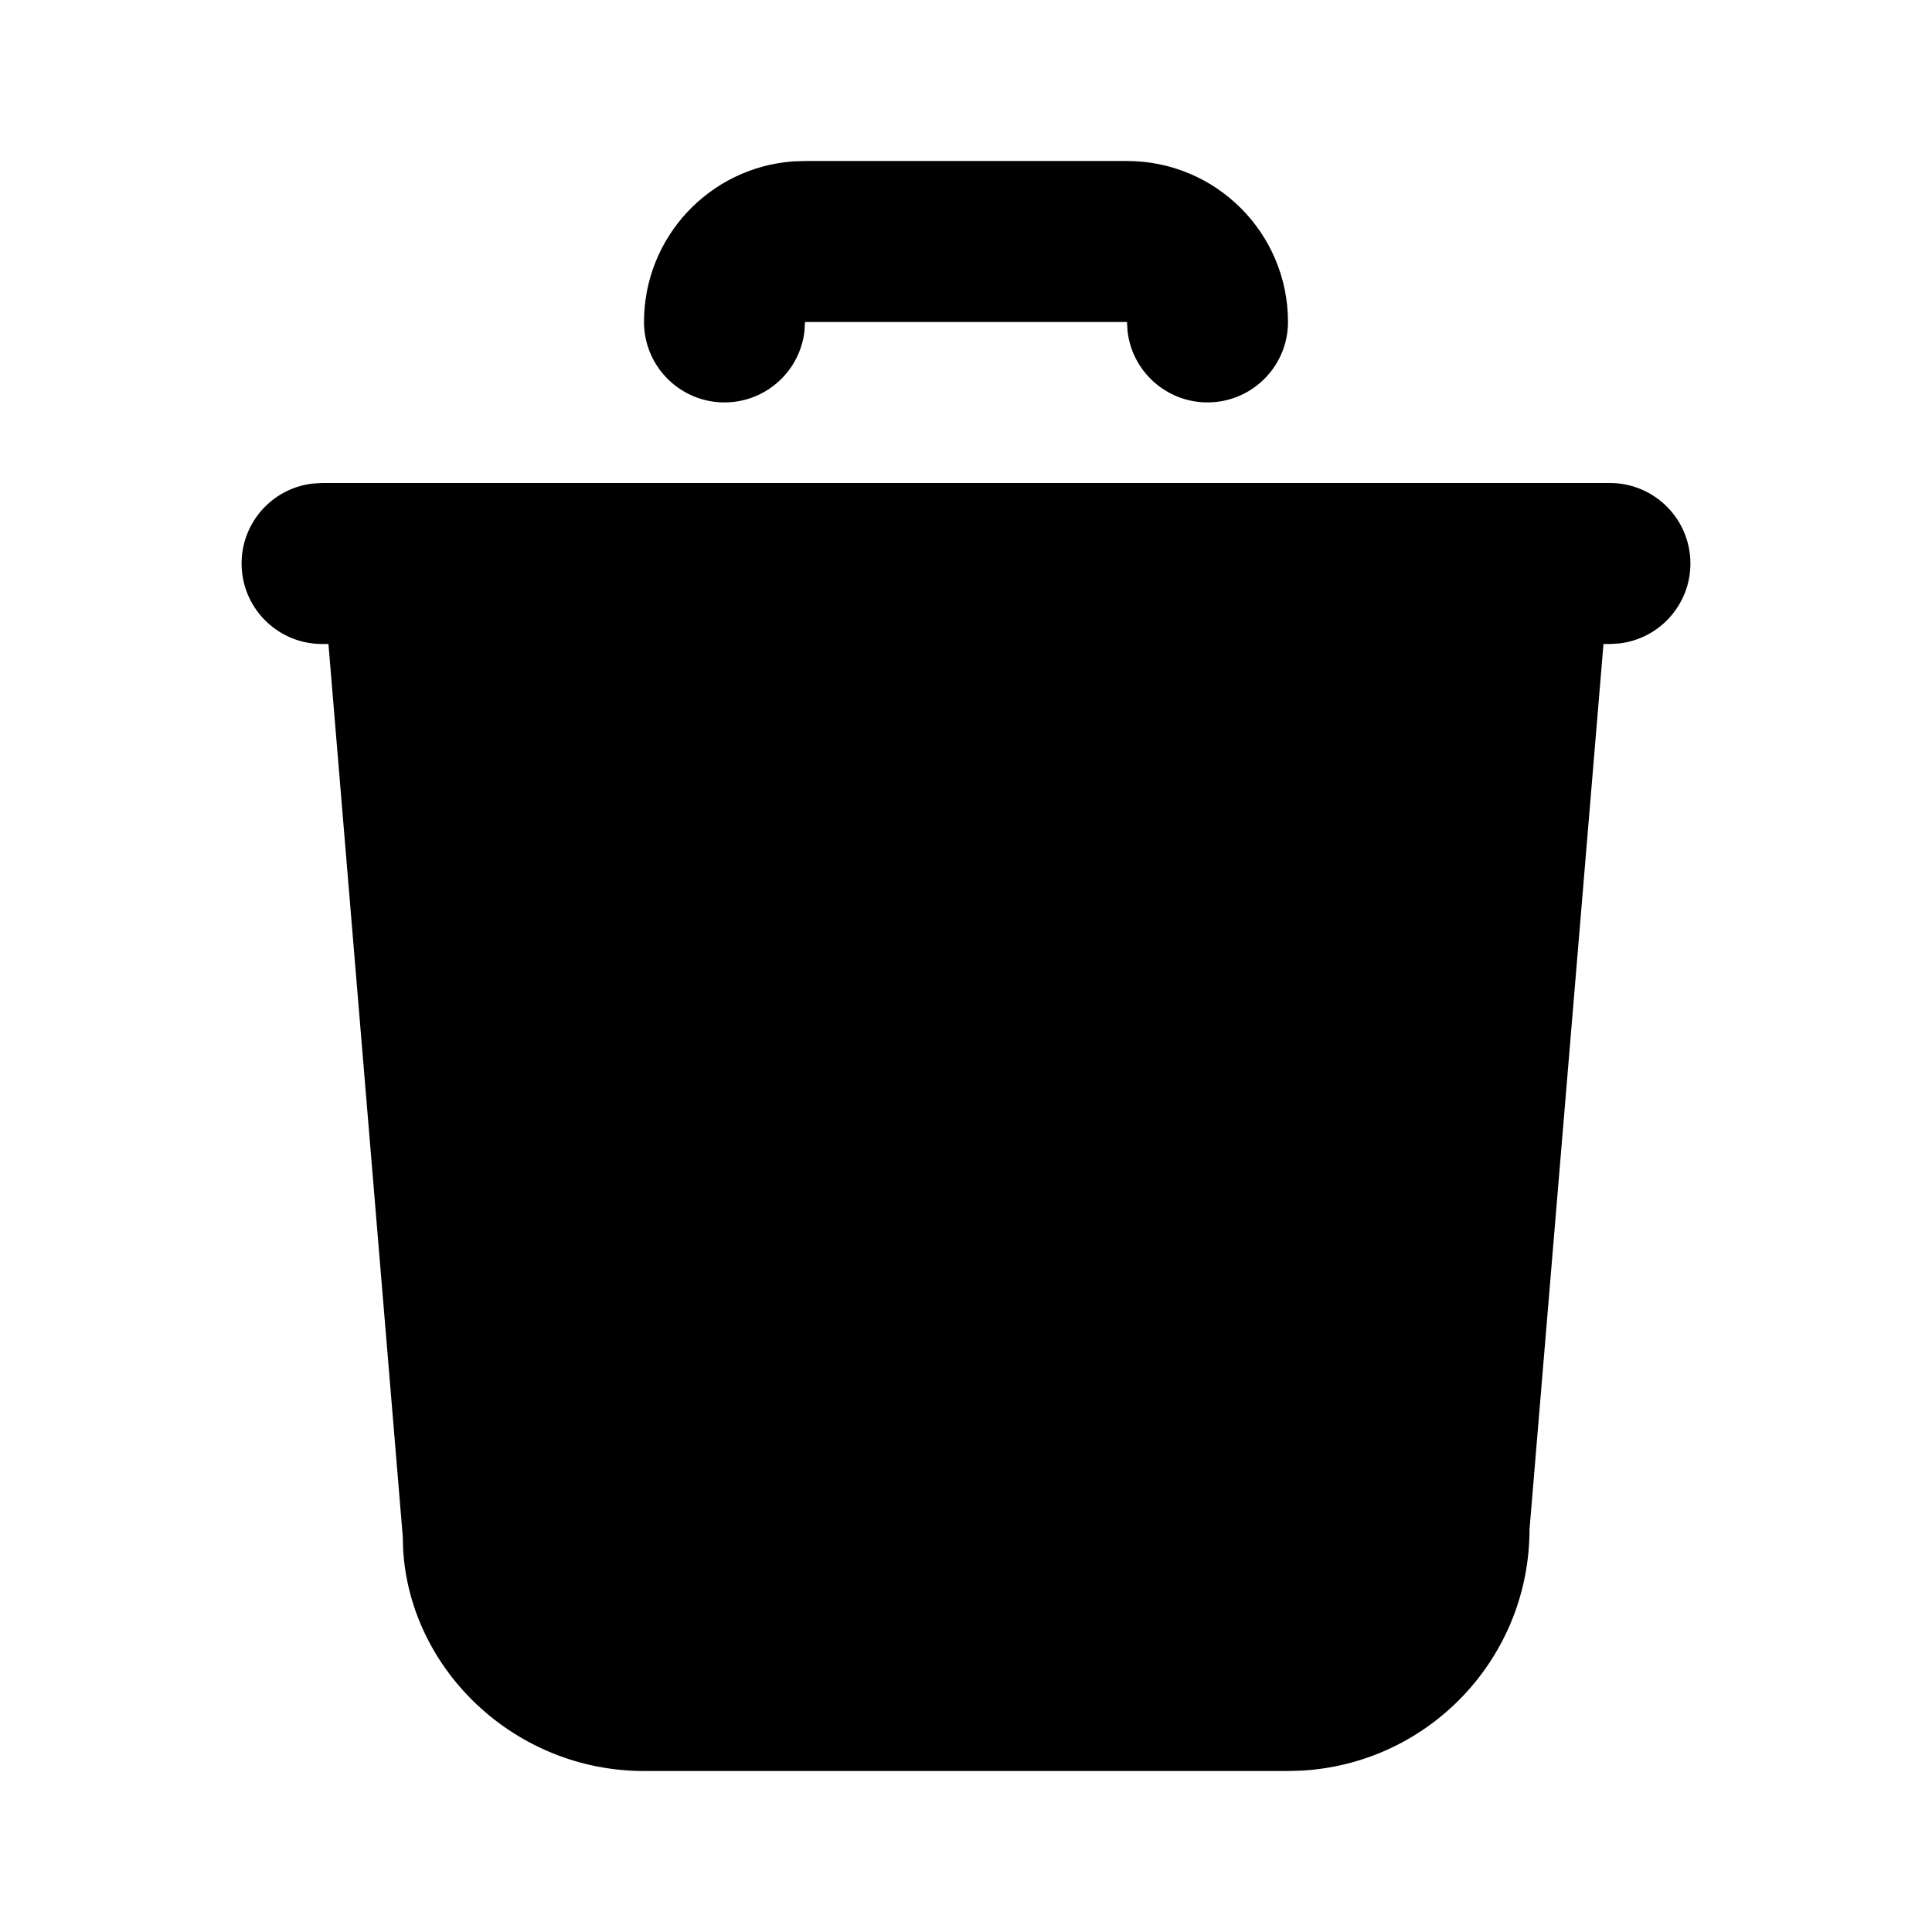
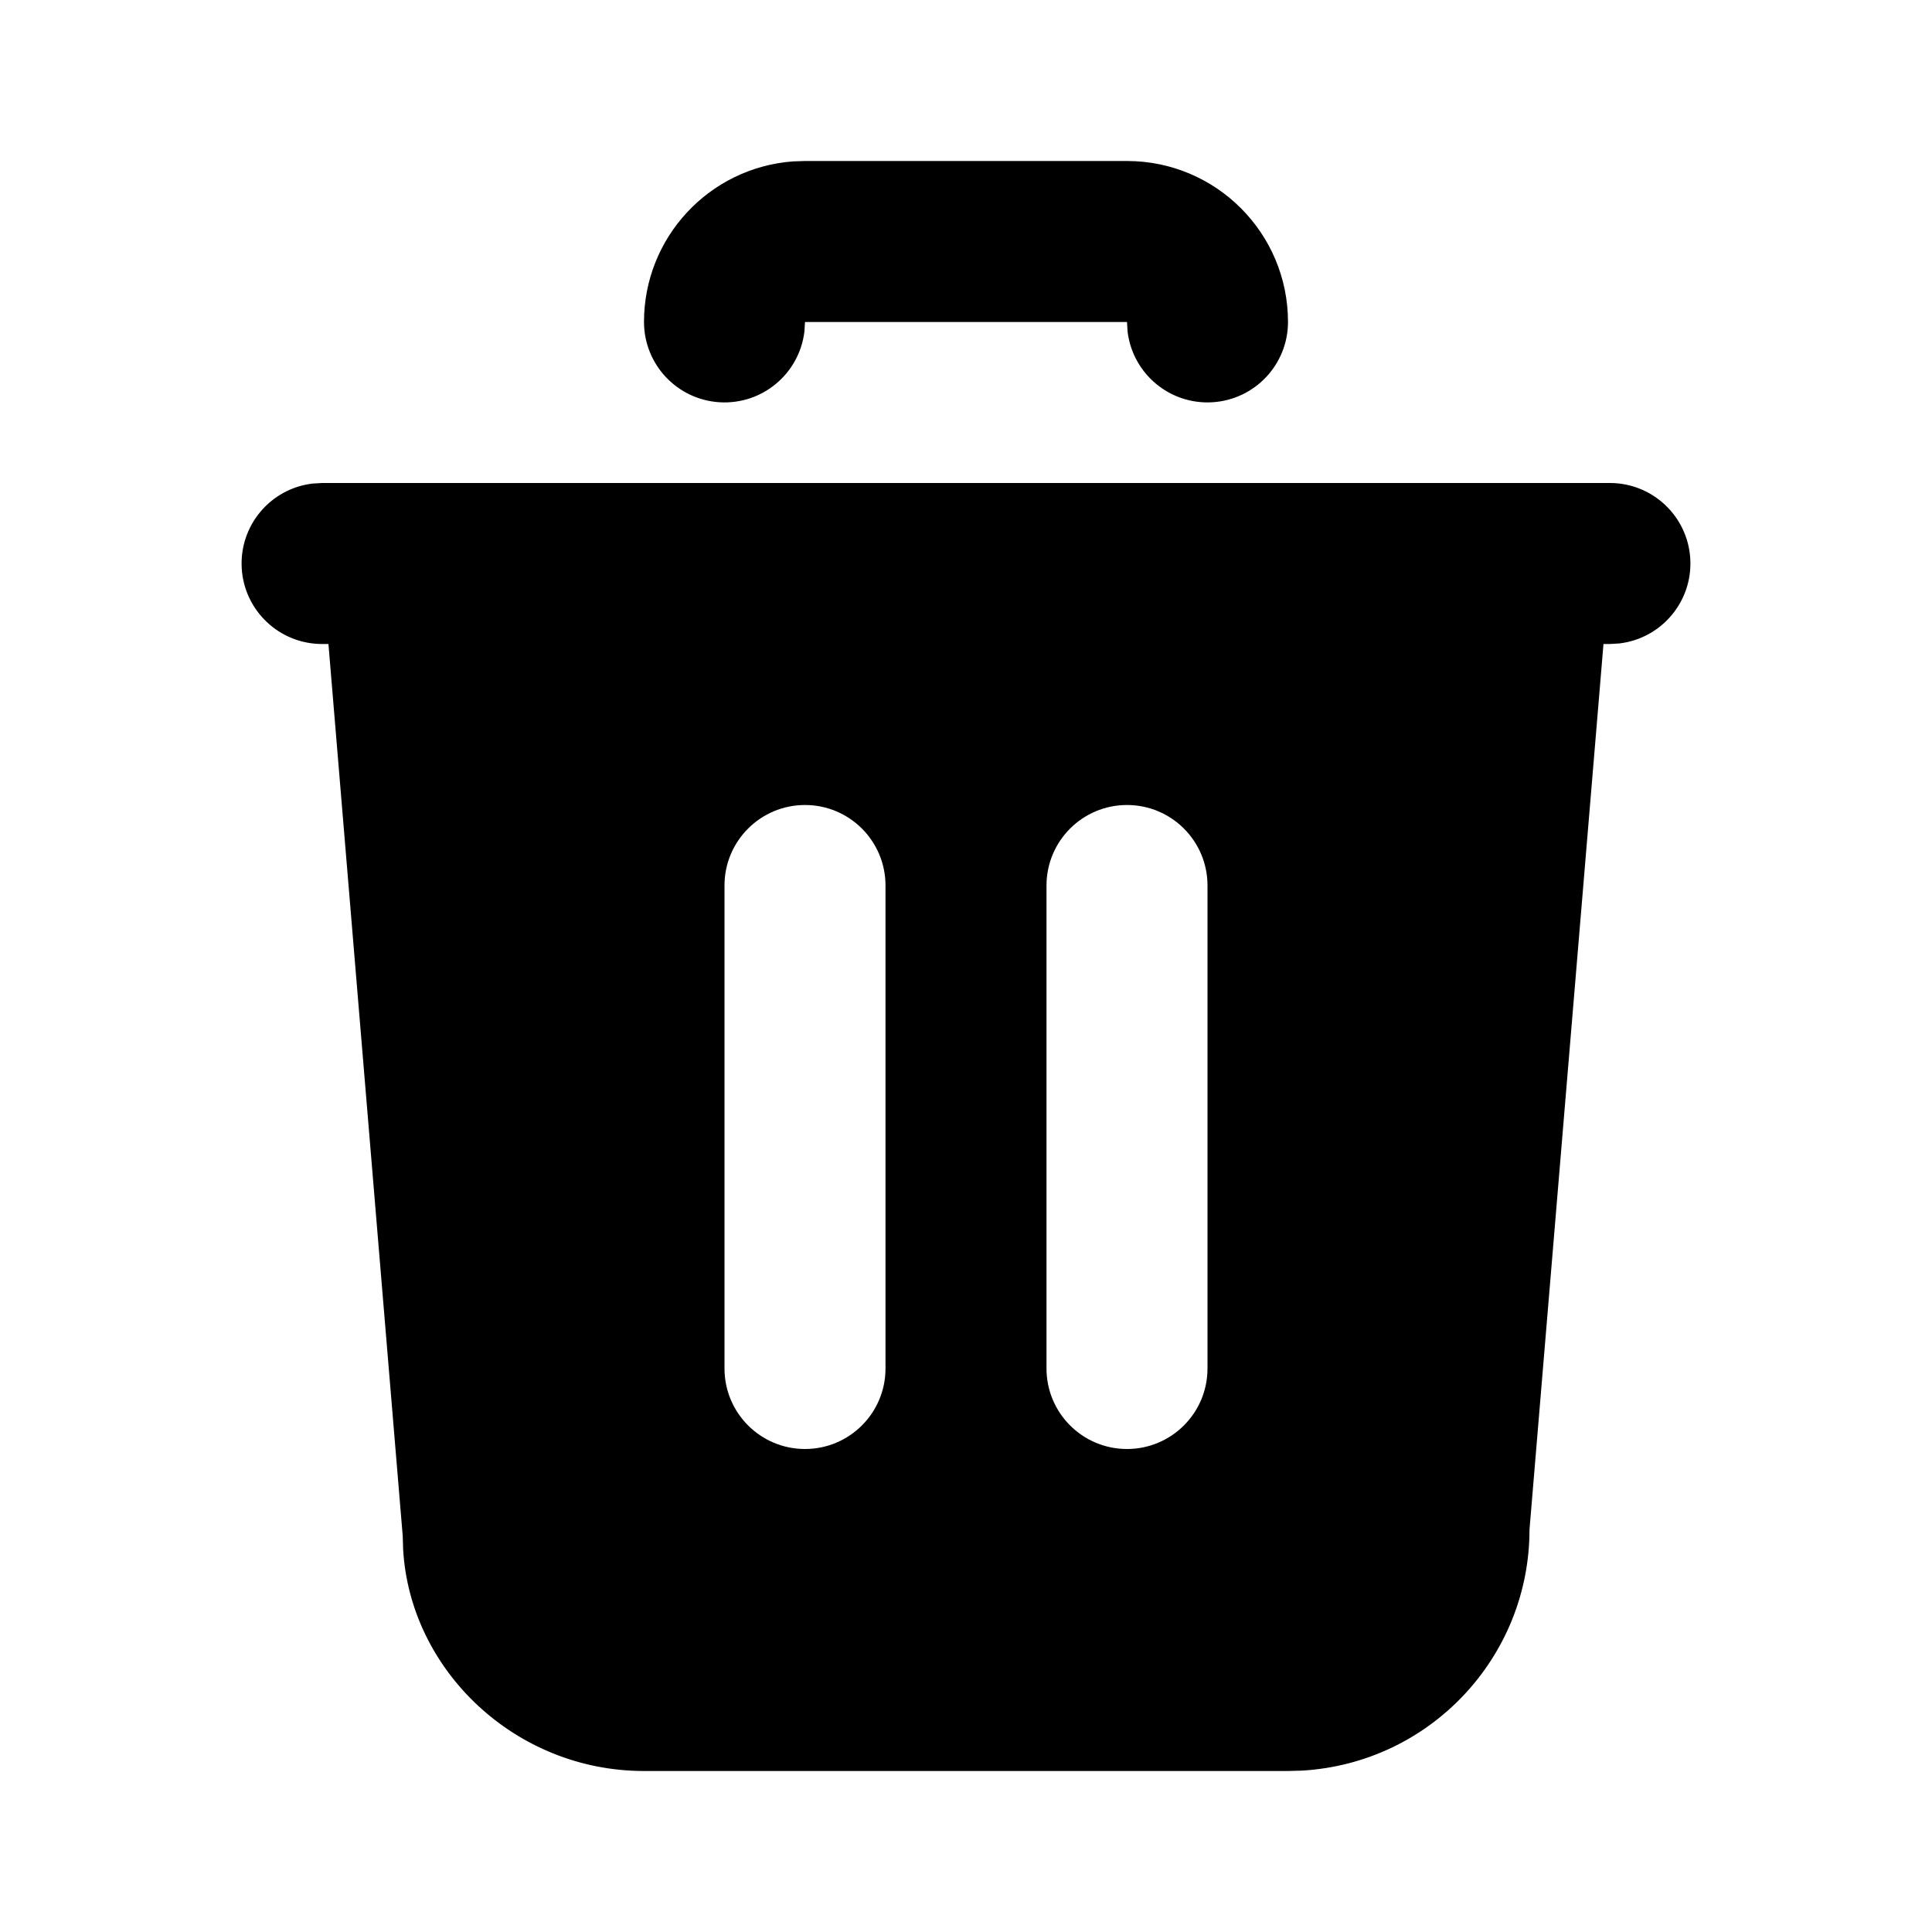
<svg xmlns="http://www.w3.org/2000/svg" viewBox="0 0 24 24" fill="currentColor" class="icon icon-tabler icons-tabler-filled icon-tabler-trash" id="icon" stroke-width="">
  <path d="M0 0h24v24H0z" fill="none" />
-   <path d="M20 6a1 1 0 0 1 .117 1.993L20 8h-.081L19 19a3 3 0 0 1-2.824 2.995L16 22H8c-1.598 0-2.904-1.249-2.992-2.75l-.005-.167L4.08 8H4a1 1 0 0 1-.117-1.993L4 6h16zM14 2a2 2 0 0 1 2 2 1 1 0 0 1-1.993.117L14 4h-4l-.007.117A1 1 0 0 1 8 4a2 2 0 0 1 1.85-1.995L10 2h4z" />
+   <path d="M20 6a1 1 0 0 1 .117 1.993L20 8h-.081L19 19a3 3 0 0 1-2.824 2.995L16 22H8c-1.598 0-2.904-1.249-2.992-2.75l-.005-.167L4.08 8H4a1 1 0 0 1-.117-1.993L4 6zm-10 4a1 1 0 0 0-1 1v6a1 1 0 0 0 2 0v-6a1 1 0 0 0-1-1m4 0a1 1 0 0 0-1 1v6a1 1 0 0 0 2 0v-6a1 1 0 0 0-1-1M14 2a2 2 0 0 1 2 2 1 1 0 0 1-1.993.117L14 4h-4l-.007.117A1 1 0 0 1 8 4a2 2 0 0 1 1.85-1.995L10 2z" />
</svg>
